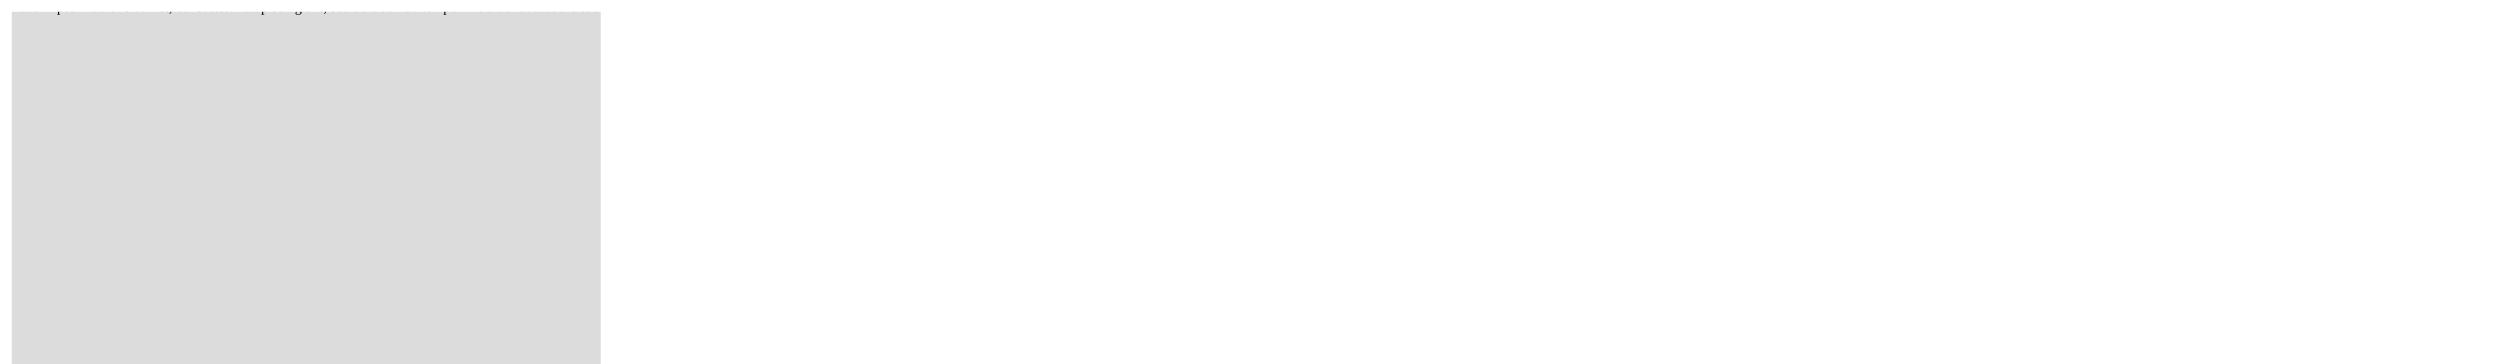
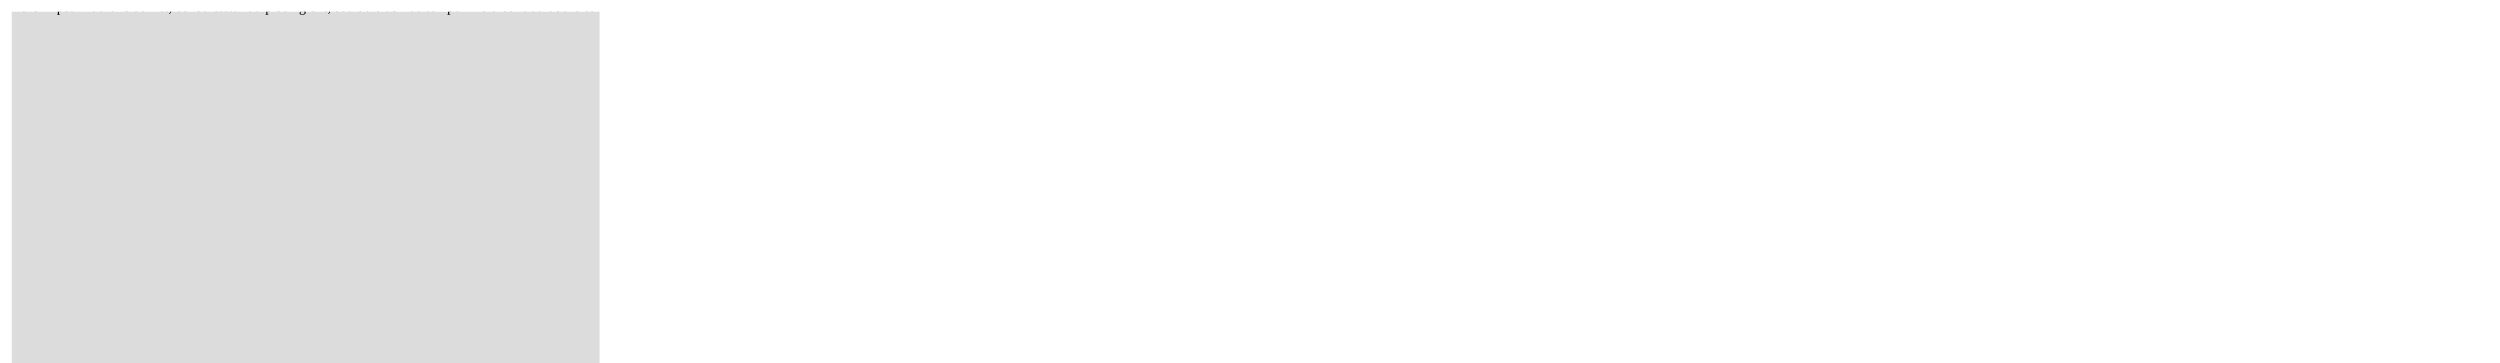
<svg xmlns="http://www.w3.org/2000/svg">
  <svg x="10" y="10" height="300" width="500">
    <rect width="100%" height="100%" fill="#dcdcdc" />
    <text id="multiline-text" dominant-baseline="auto" text-anchor="center">
-       Lorem ipsum dolor sit amet, consectetur adipiscing elit, sed do eiusmod tempor incididunt ut labore et dolore magna aliqua. Ut enim ad minim veniam, quis nostrud exercitation ullamco laboris nisi ut aliquip ex ea commodo consequat. Duis aute irure dolor in reprehenderit in voluptate velit esse cillum dolore eu fugiat nulla pariatur. Excepteur sint occaecat cupidatat non proident, sunt in culpa qui officia deserunt mollit anim id est laborum.
+       Lorem ipsum dolor sit amet, conse-ctetur adipiscing elit, sed do eiusmod tempor incididunt ut labore et dolore magna aliqua. Ut enim ad minim veniam, quis nostrud exercitation ullamco laboris nisi ut aliquip ex ea commodo consequat. Duis aute irure dolor in reprehenderit in voluptate velit esse cillum dolore eu fugiat nulla pariatur. Excepteur sint occaecat cupidatat non proident, sunt in culpa qui officia deserunt mollit anim id est laborum.
    </text>
  </svg>
</svg>
